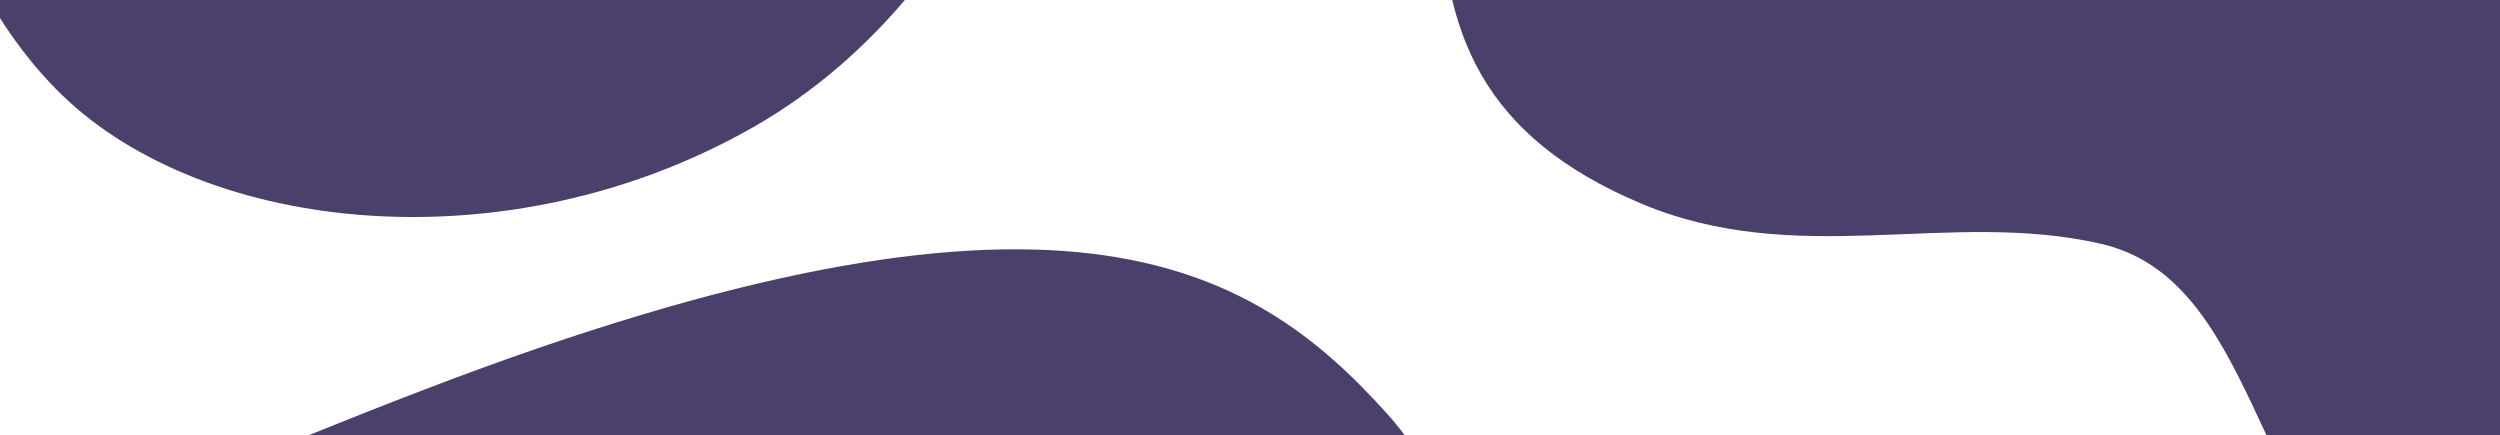
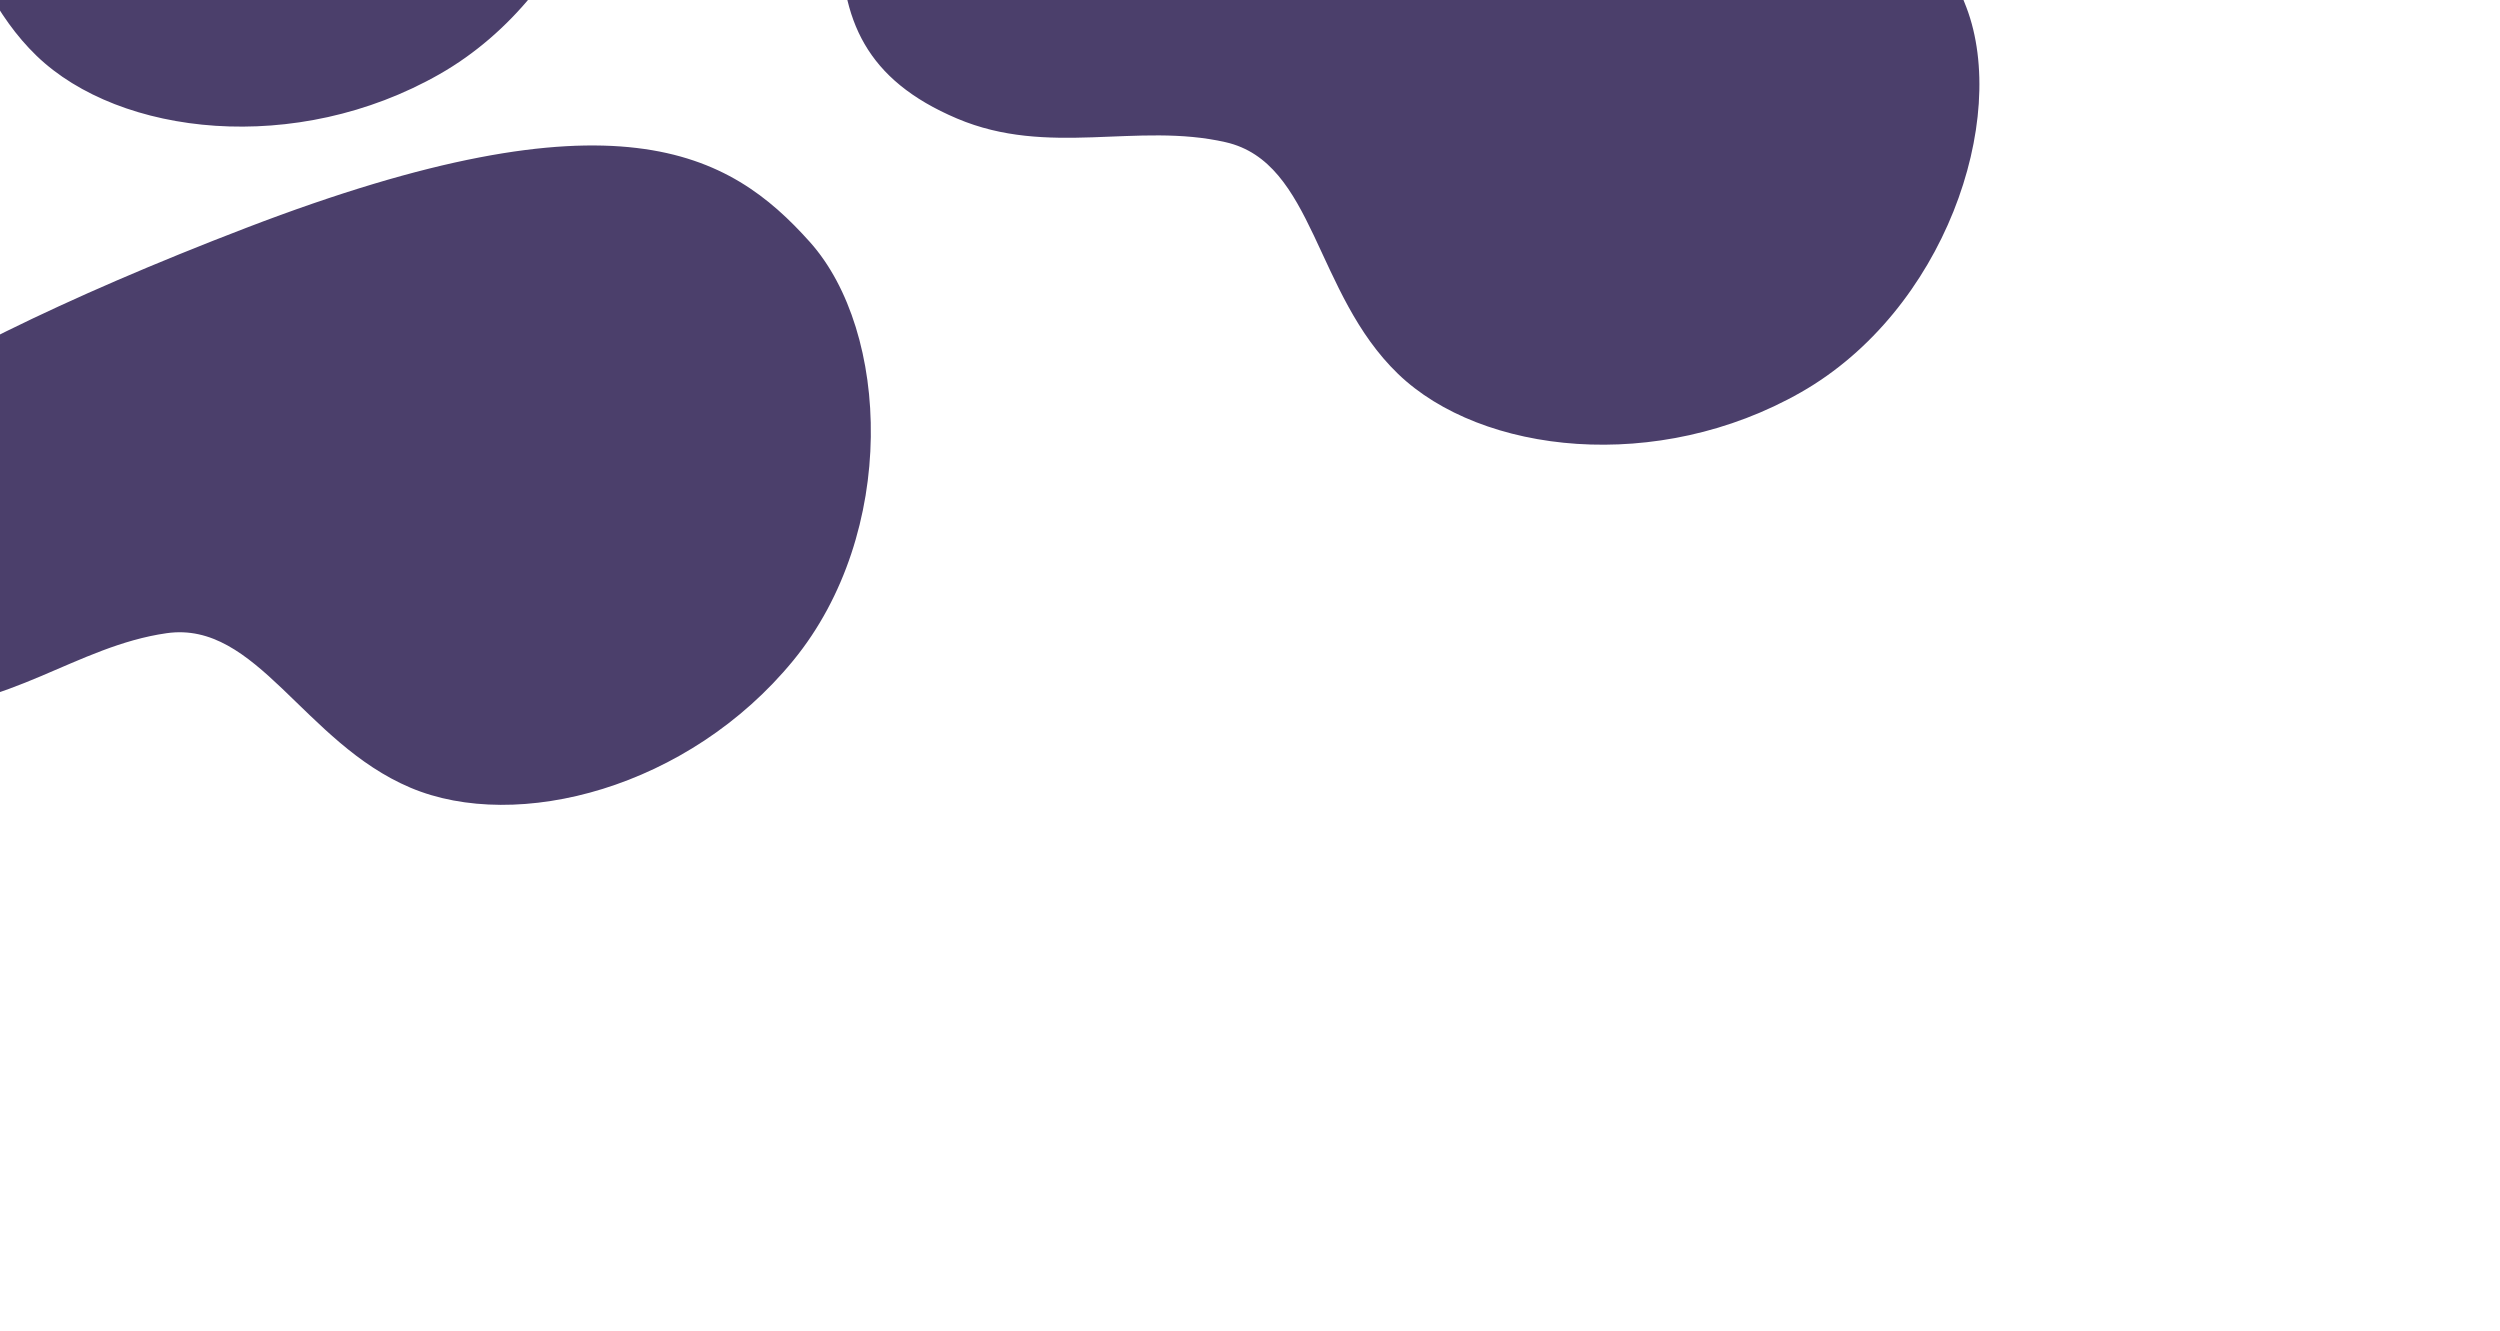
- <svg xmlns="http://www.w3.org/2000/svg" width="1440" height="250">
+ <svg xmlns="http://www.w3.org/2000/svg" id="bg-boost-desktop">
  <g fill="#4B3F6B" fill-rule="evenodd">
    <path d="M830-63.482C830 19.351 854.36 78.678 944.732 117c90.371 38.321 177.686 3.352 265.277 23.4 87.59 20.048 87.59 149.195 170.077 228.671 82.486 79.476 256.405 98.781 397.82 18.15 141.415-80.632 205.52-268.896 163.267-379.902C1898.919-103.687 1817.943-205 1427.236-205S830-146.314 830-63.482zM-263.351 570.909c29.685 77.331 73.689 123.988 171.79 127.377 98.102 3.39 167.085-60.547 256.043-73.22 88.958-12.674 135.24 107.895 240.73 152.532 105.488 44.638 274.775.333 377.9-125.622C886.24 526.021 878.62 327.29 799.392 238.798 720.162 150.307 608.257 84.743 243.5 224.76c-364.757 140.017-536.537 268.818-506.852 346.149zM-514-377.482c0 82.833 24.36 142.16 114.732 180.482 90.371 38.321 177.686 3.352 265.277 23.4 87.59 20.048 87.59 149.195 170.077 228.671 82.486 79.476 256.405 98.781 397.82 18.15 141.415-80.632 205.52-268.896 163.267-379.902C554.919-417.687 473.943-519 83.236-519S-514-460.314-514-377.482z" />
  </g>
</svg>
